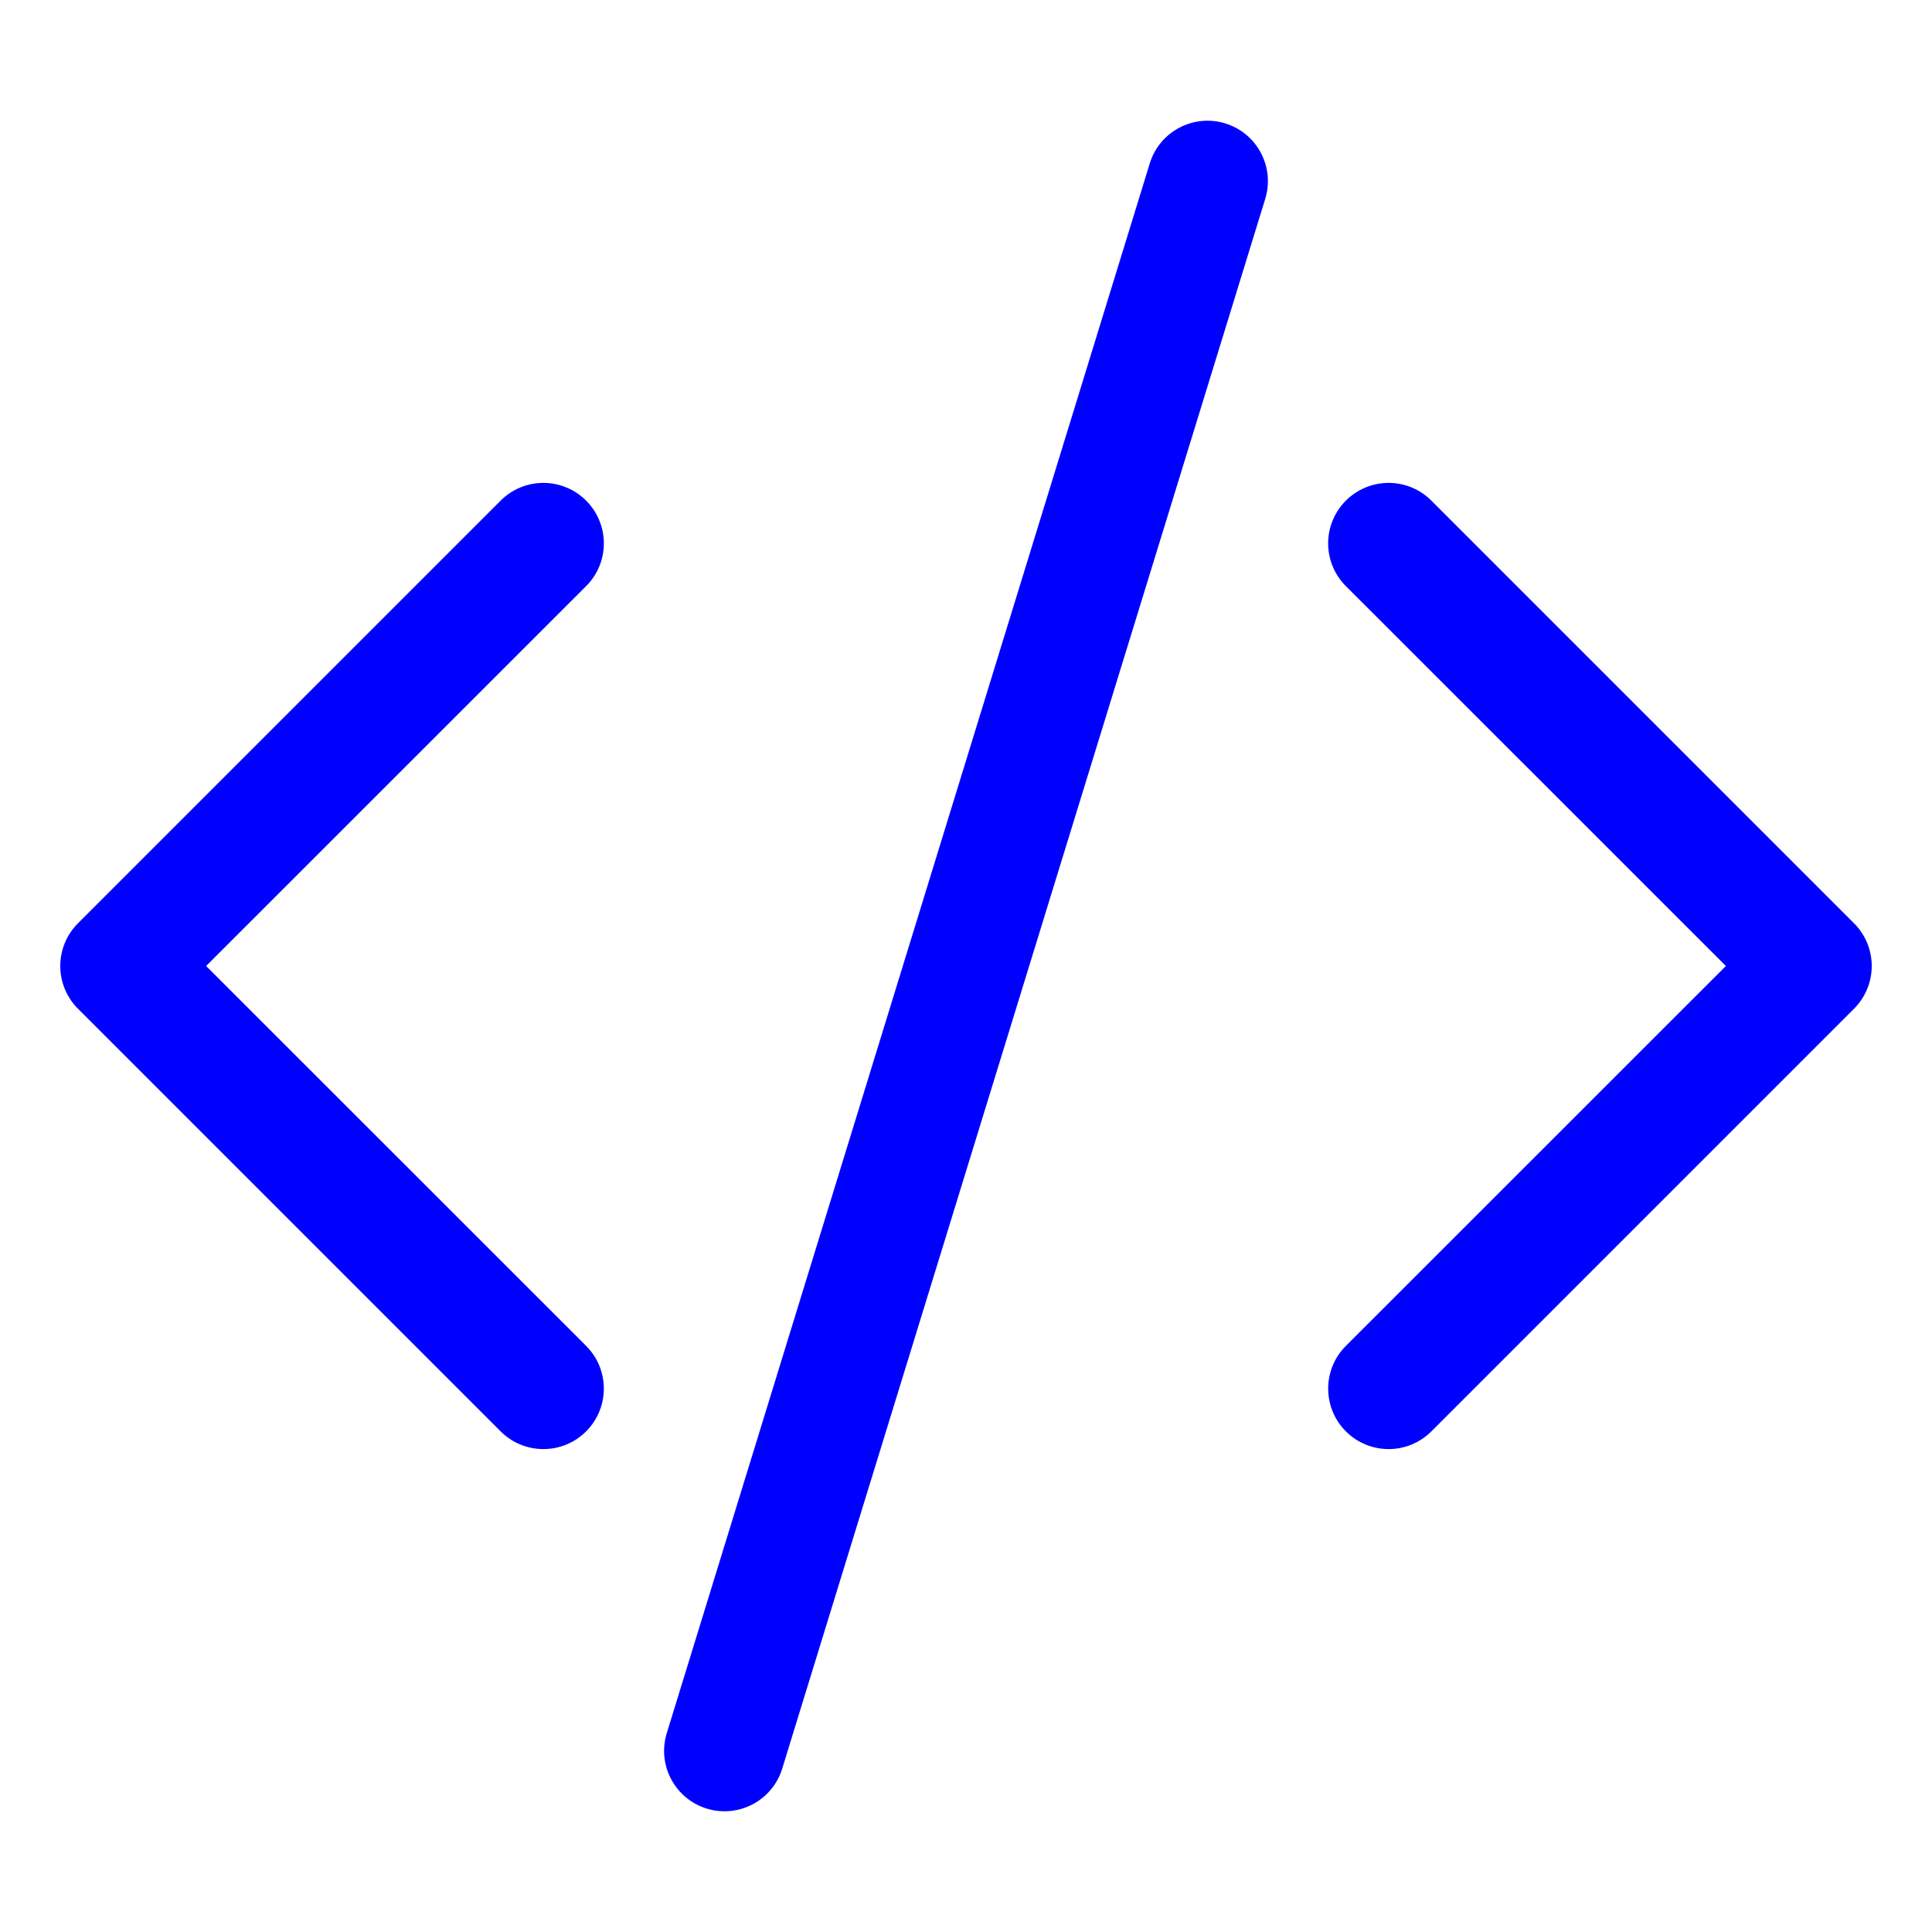
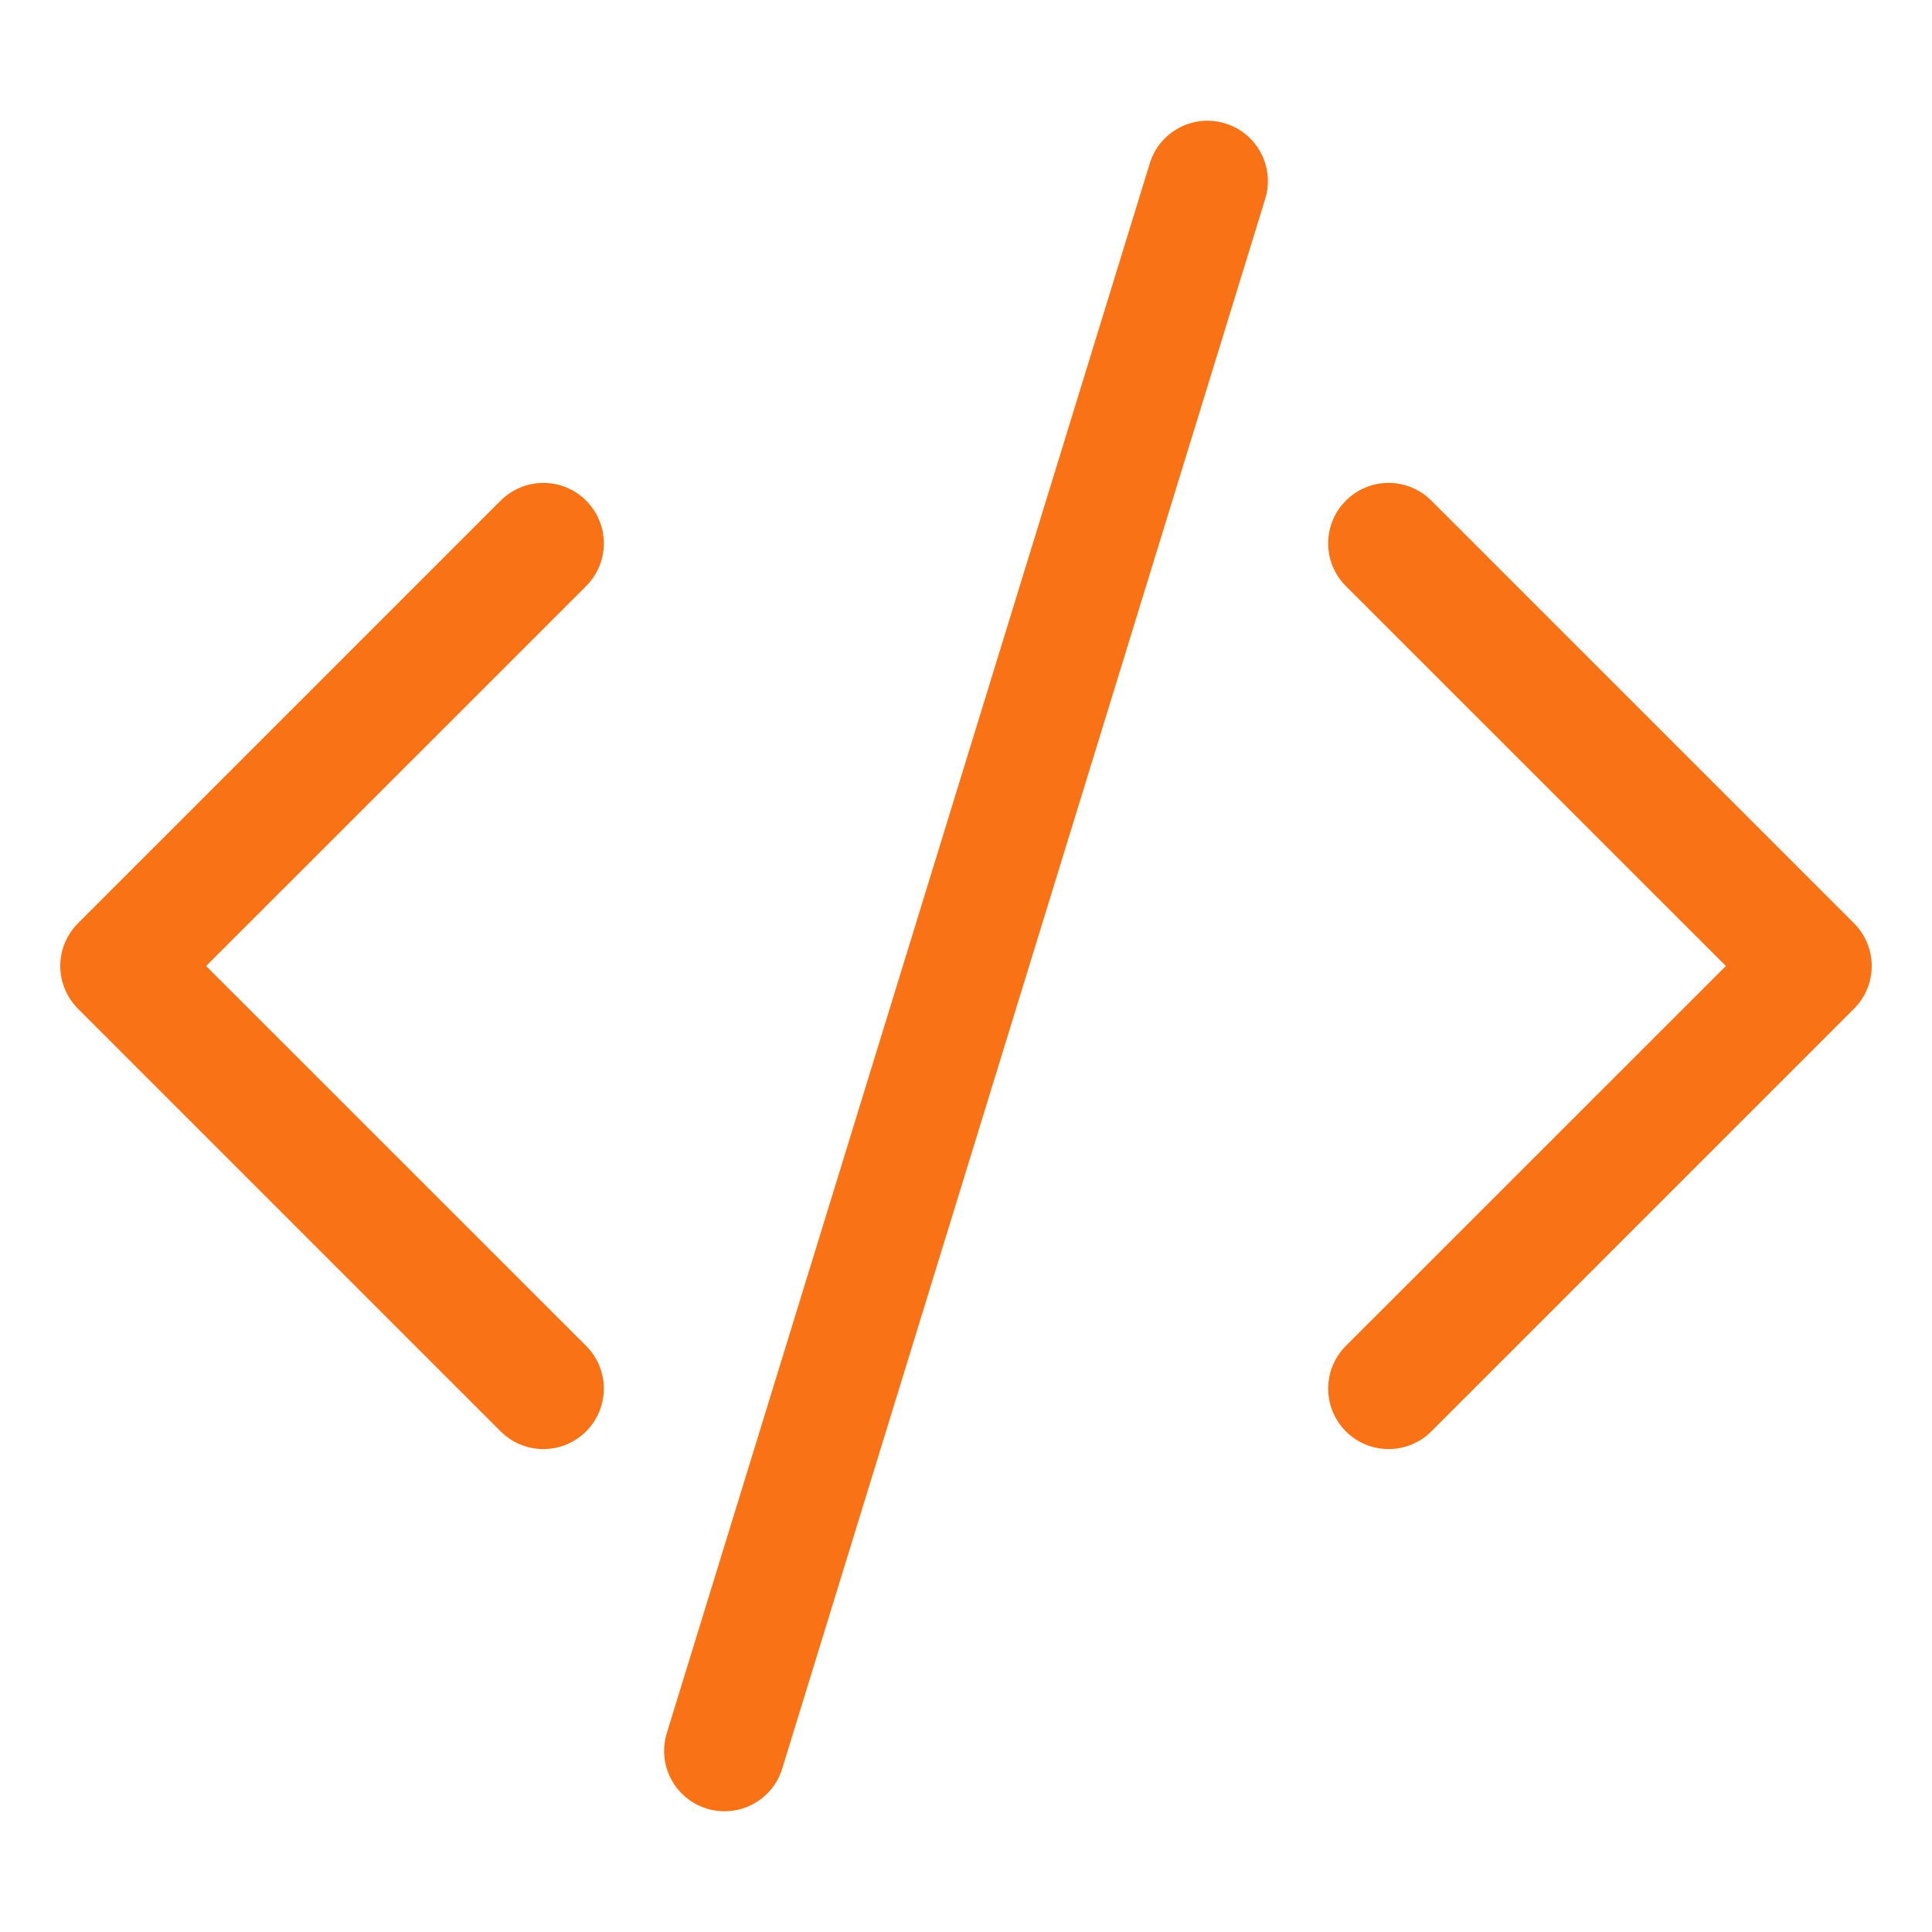
- <svg xmlns="http://www.w3.org/2000/svg" width="16" height="16" fill="blue" class="bi bi-code-slash" viewBox="0 0 16 16">
+ <svg xmlns="http://www.w3.org/2000/svg" width="16" height="16" fill="#f97316" class="bi bi-code-slash" viewBox="0 0 16 16">
  <path d="M10.478 1.647a.5.5 0 1 0-.956-.294l-4 13a.5.5 0 0 0 .956.294l4-13zM4.854 4.146a.5.5 0 0 1 0 .708L1.707 8l3.147 3.146a.5.5 0 0 1-.708.708l-3.5-3.5a.5.5 0 0 1 0-.708l3.5-3.5a.5.5 0 0 1 .708 0zm6.292 0a.5.5 0 0 0 0 .708L14.293 8l-3.147 3.146a.5.5 0 0 0 .708.708l3.5-3.5a.5.5 0 0 0 0-.708l-3.5-3.5a.5.5 0 0 0-.708 0z" />
</svg>
